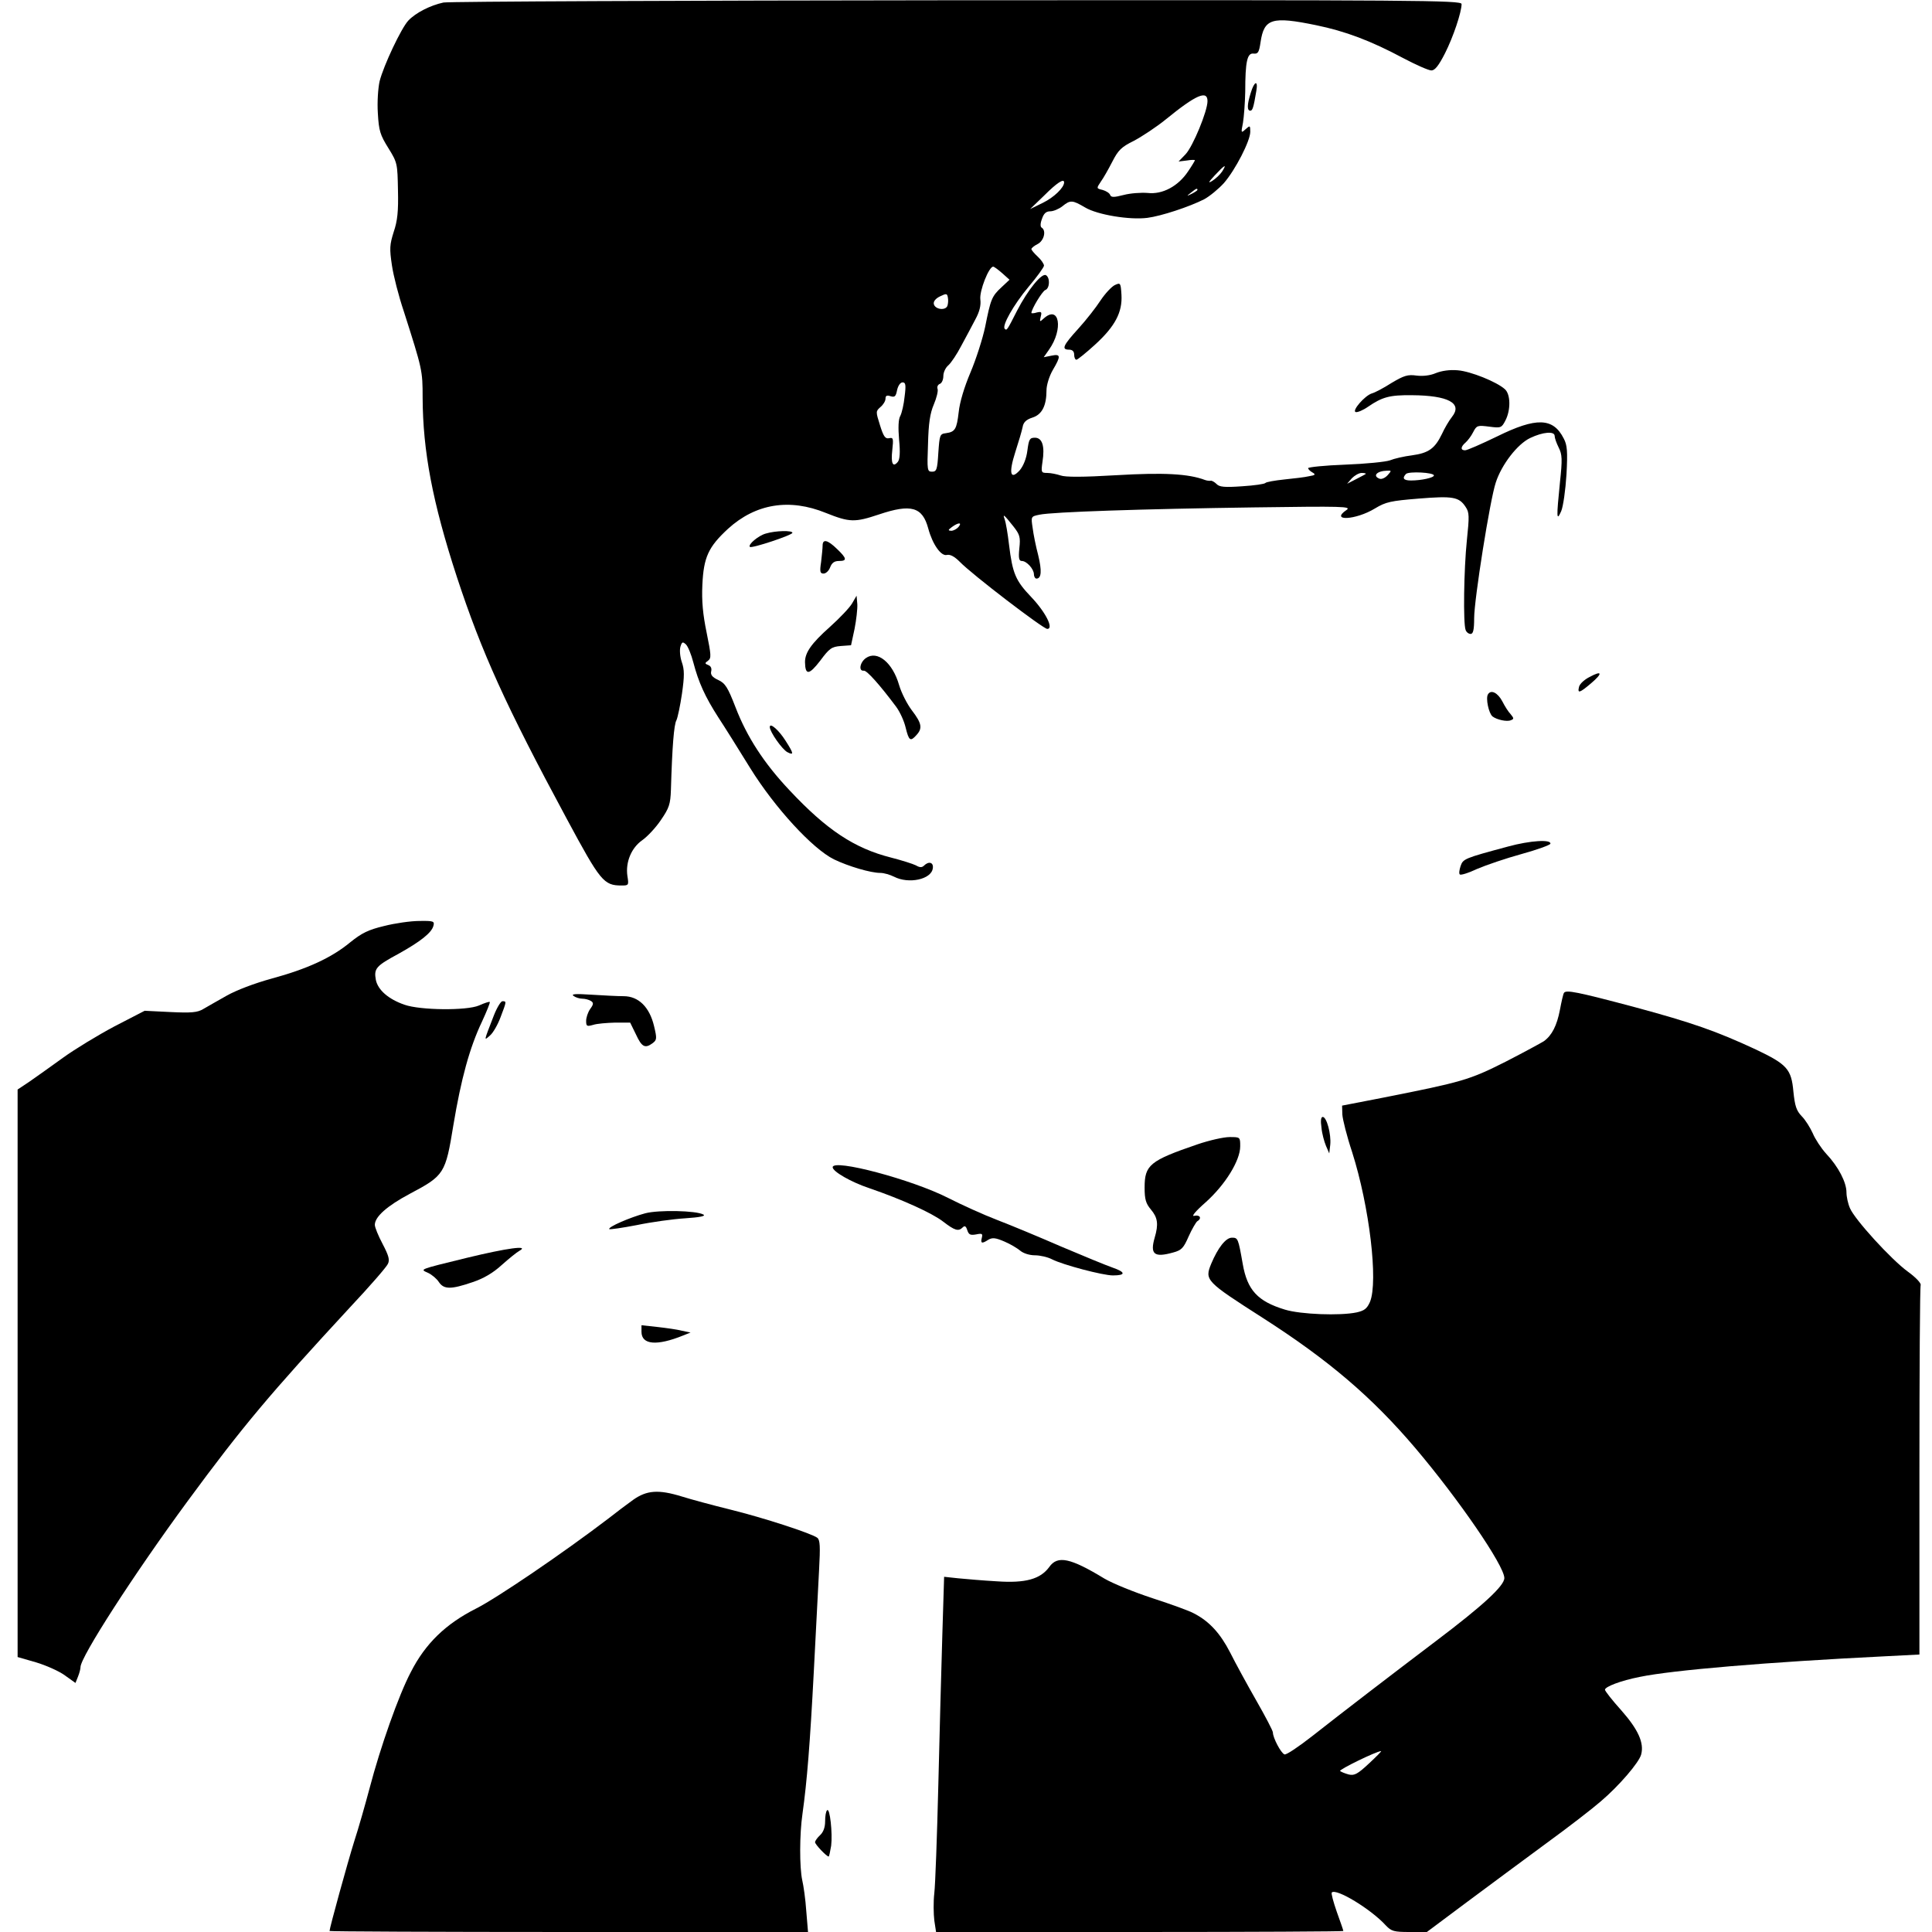
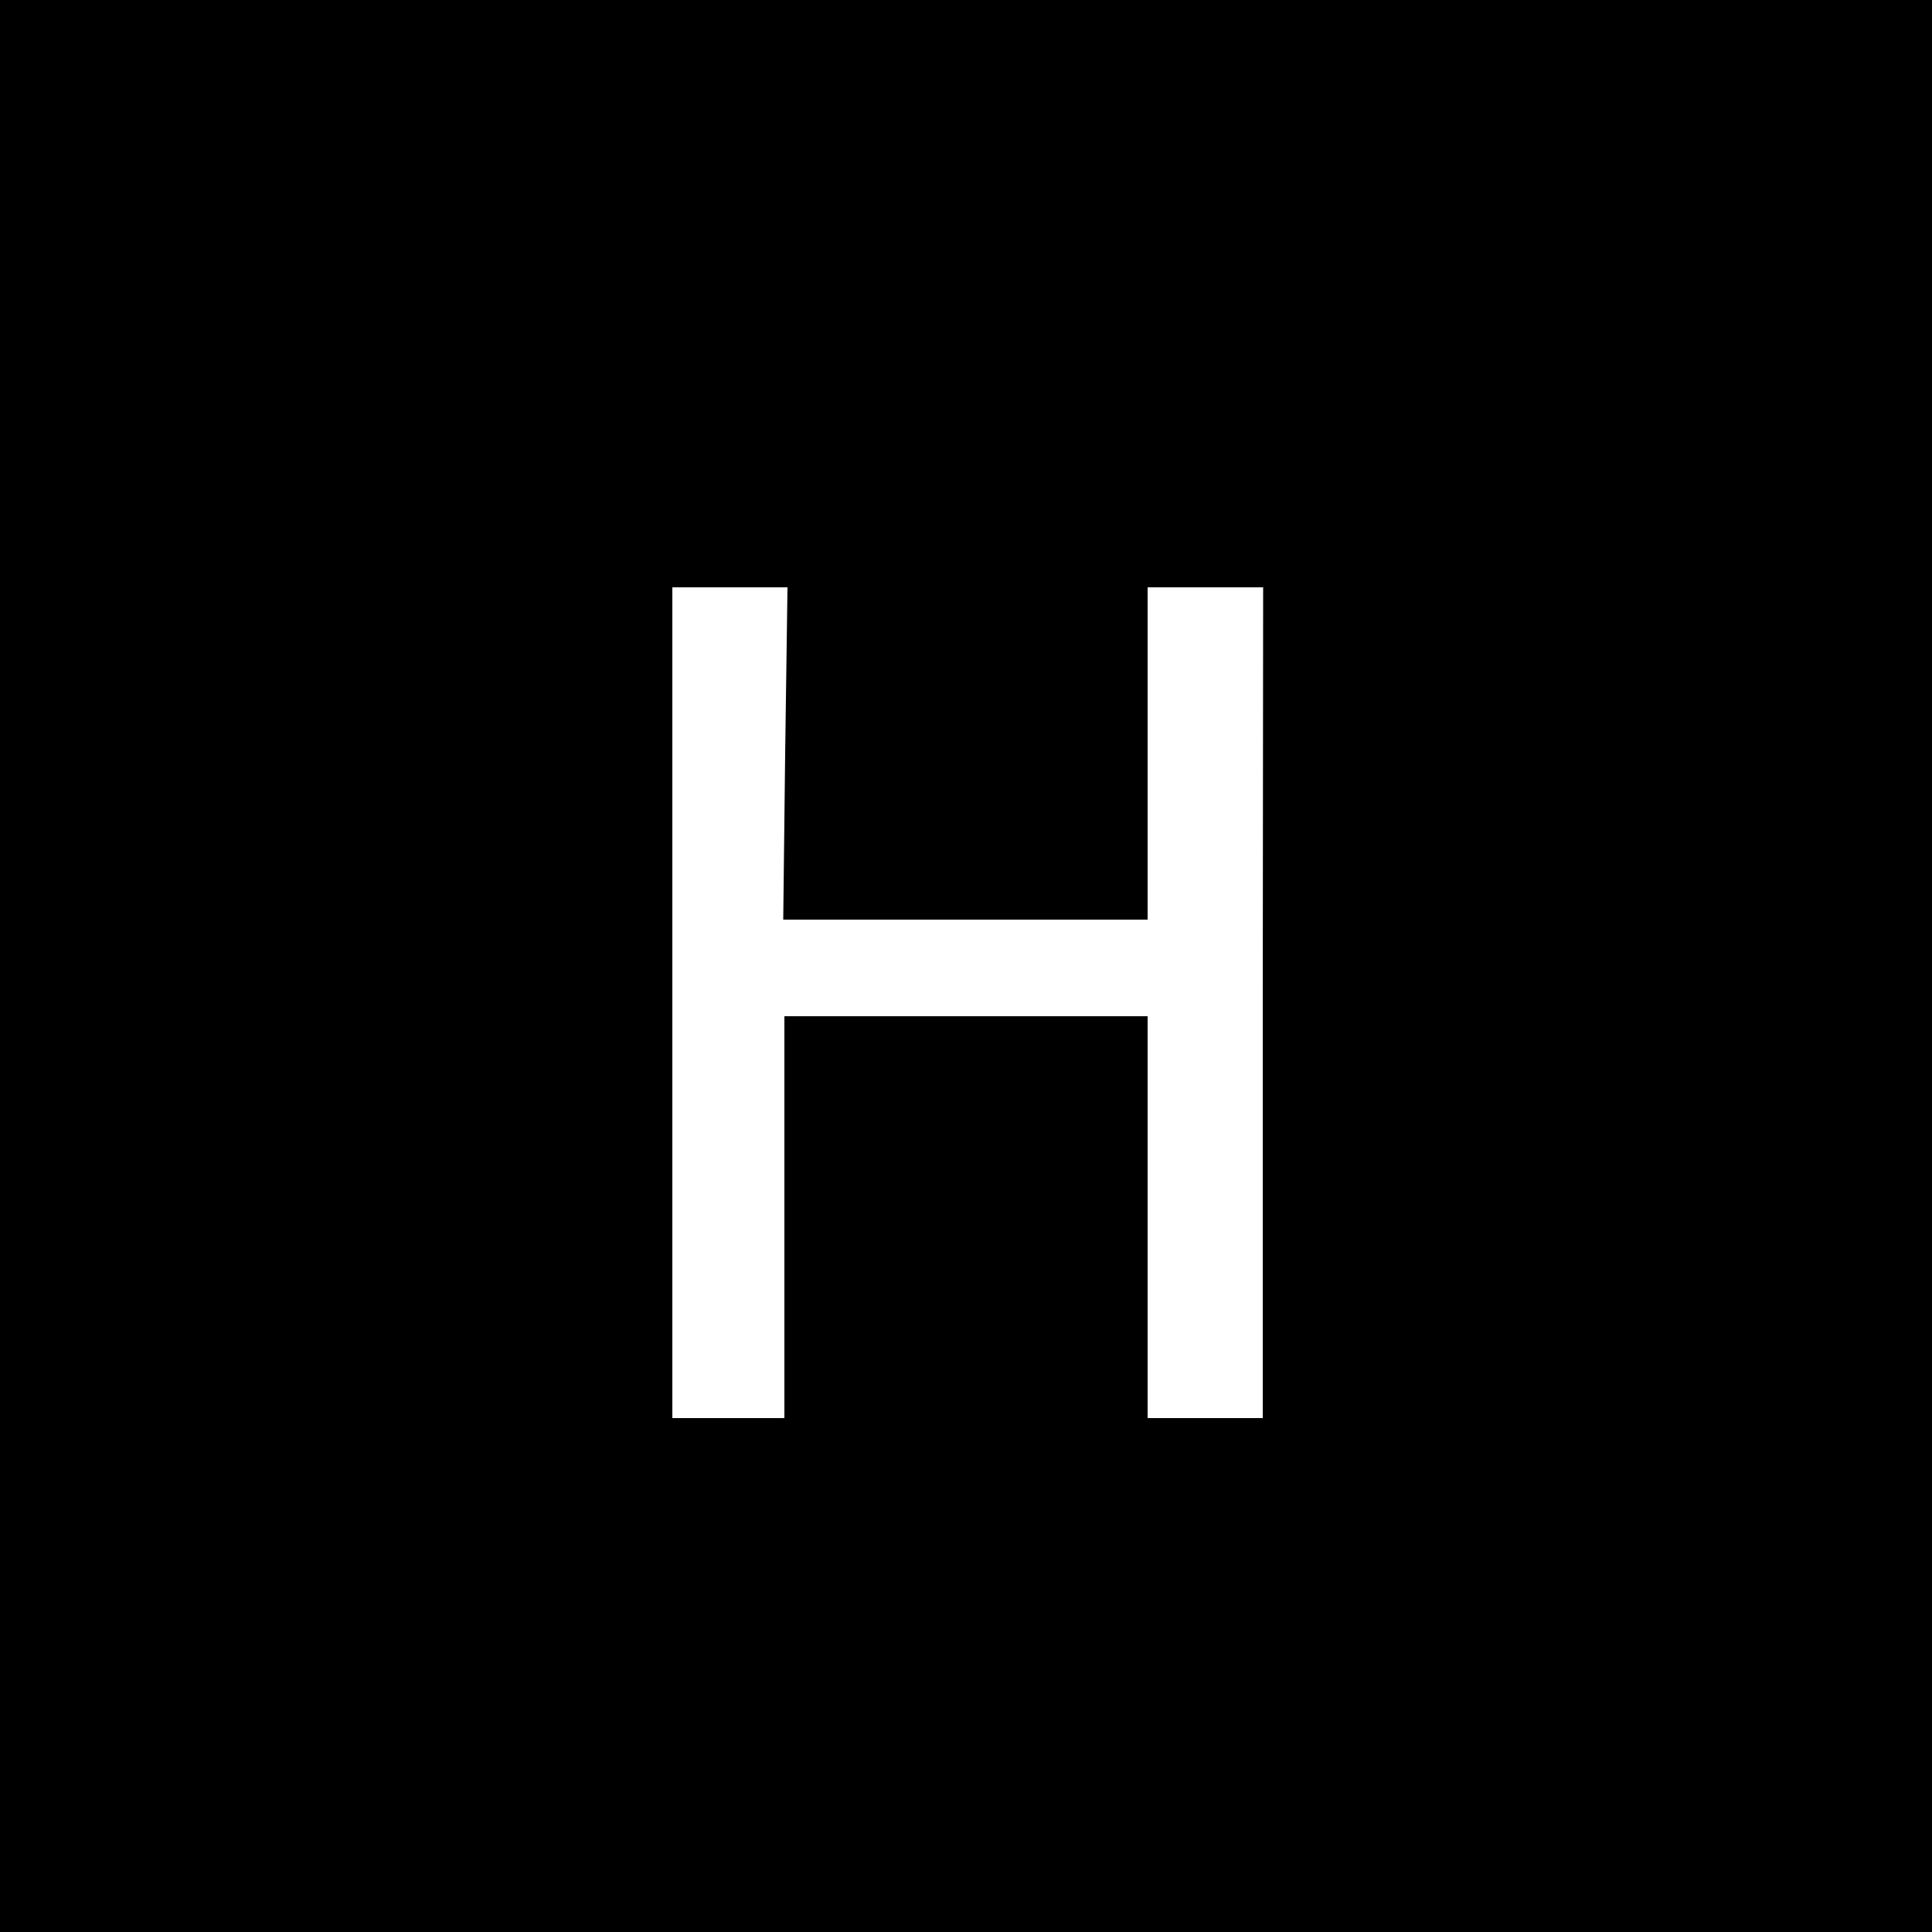
- <svg xmlns="http://www.w3.org/2000/svg" version="1.0" width="768pt" height="768pt" viewBox="0 0 768 768" preserveAspectRatio="xMidYMid meet">
-   <g transform="translate(0,768) scale(0.1,-0.1)" fill="#000000" stroke="none">
-     <path d="M1763 7670 c-52 -11 -111 -41 -140 -72 -28 -30 -98 -178 -114 -241 -6 -27 -10 -82 -7 -127 4 -70 9 -86 42 -139 36 -58 36 -62 38 -168 2 -83 -2 -121 -17 -165 -16 -51 -17 -66 -7 -133 6 -41 27 -123 47 -182 74 -232 75 -235 75 -344 1 -212 39 -415 136 -712 99 -301 194 -511 437 -962 134 -249 147 -265 218 -265 28 0 29 1 23 38 -8 55 16 112 59 142 20 14 54 50 74 80 33 48 38 63 40 120 5 171 12 260 22 277 5 11 15 58 22 106 10 70 10 95 -1 126 -7 21 -9 48 -5 61 6 19 9 20 22 8 8 -8 21 -40 29 -71 21 -80 47 -137 99 -218 25 -38 82 -129 127 -202 98 -158 248 -321 333 -363 58 -28 146 -54 185 -54 14 0 38 -7 54 -15 58 -30 148 -11 154 33 4 24 -16 30 -35 11 -8 -8 -17 -8 -32 1 -12 6 -56 20 -99 31 -146 37 -256 110 -404 268 -101 107 -169 212 -214 329 -31 80 -41 96 -69 109 -24 11 -31 21 -28 34 3 12 -1 21 -11 25 -15 6 -15 8 -1 18 13 10 12 22 -6 111 -15 73 -20 125 -17 190 5 110 24 151 102 223 110 100 244 122 389 63 95 -38 115 -38 211 -6 128 43 173 30 196 -56 17 -63 51 -111 74 -105 13 3 30 -6 51 -27 48 -50 332 -267 348 -267 27 0 -6 66 -64 127 -62 65 -74 93 -88 208 -5 44 -13 89 -17 100 -9 24 -4 21 34 -27 26 -33 29 -43 24 -88 -4 -40 -1 -50 10 -50 19 0 48 -32 48 -53 0 -9 5 -17 10 -17 20 0 22 31 7 93 -9 34 -19 83 -22 108 -7 46 -7 46 27 53 50 11 414 23 853 29 353 5 388 4 368 -10 -68 -46 36 -41 113 6 43 26 63 30 173 39 136 11 161 7 187 -33 15 -22 15 -37 5 -133 -12 -115 -15 -330 -5 -356 3 -9 12 -16 20 -16 10 0 14 16 14 63 0 73 63 471 86 539 23 71 86 153 137 177 50 24 97 28 97 8 0 -8 7 -28 16 -46 14 -28 15 -46 5 -139 -14 -139 -14 -157 5 -114 8 19 17 83 21 146 5 92 3 117 -11 143 -42 83 -109 85 -265 8 -62 -30 -119 -55 -127 -55 -19 0 -18 14 2 31 8 7 22 25 30 41 14 27 17 28 64 22 46 -6 49 -5 64 24 22 42 21 105 -2 125 -32 29 -136 71 -187 75 -32 3 -64 -2 -87 -11 -23 -10 -52 -13 -77 -10 -35 5 -50 0 -99 -29 -31 -20 -67 -39 -79 -42 -28 -9 -80 -69 -64 -74 7 -2 29 7 49 21 57 39 86 47 175 46 144 -1 202 -32 159 -86 -12 -15 -30 -46 -40 -68 -28 -58 -53 -76 -119 -85 -32 -4 -71 -13 -88 -20 -17 -6 -96 -14 -177 -17 -82 -3 -148 -10 -148 -14 0 -4 8 -12 17 -17 14 -8 12 -11 -13 -15 -16 -4 -60 -9 -99 -13 -38 -4 -72 -10 -75 -14 -3 -4 -44 -10 -92 -13 -70 -5 -91 -3 -102 9 -8 8 -19 14 -23 13 -4 -1 -15 0 -23 3 -66 25 -165 30 -352 19 -135 -8 -203 -8 -222 -1 -15 5 -39 10 -53 10 -24 0 -25 2 -19 44 10 63 -1 96 -30 96 -21 0 -24 -6 -30 -51 -4 -32 -16 -61 -30 -78 -38 -42 -45 -12 -18 72 13 40 26 84 29 99 3 19 14 30 39 38 38 12 56 47 56 109 0 20 11 56 25 80 33 56 32 65 -6 57 l-30 -6 21 30 c58 82 41 180 -21 124 -16 -15 -17 -14 -12 7 5 19 3 21 -15 17 -12 -4 -22 -4 -22 -2 0 15 43 86 55 91 18 6 20 49 3 59 -17 10 -72 -58 -115 -141 -40 -79 -41 -80 -49 -72 -12 12 35 95 94 166 34 40 62 79 62 85 0 7 -11 23 -25 36 -14 13 -25 26 -25 30 0 4 11 13 25 20 25 13 35 53 16 65 -6 3 -6 17 1 35 7 21 16 30 33 30 12 0 34 9 48 20 32 26 40 25 91 -5 49 -29 177 -50 247 -41 55 7 167 44 226 74 22 12 57 41 78 64 46 53 105 168 105 204 0 26 -1 26 -19 10 -18 -16 -18 -15 -10 26 4 24 8 79 9 123 0 121 8 155 33 152 18 -2 22 5 28 46 14 93 45 103 220 67 117 -24 218 -62 347 -131 51 -27 101 -49 112 -49 14 0 29 19 54 68 33 65 66 164 66 196 0 15 -175 16 -2002 15 -1102 -1 -2022 -5 -2045 -9z m3037 -392 c0 -40 -58 -180 -87 -211 l-28 -29 33 4 c17 3 32 3 32 1 0 -2 -12 -22 -27 -44 -39 -59 -102 -93 -161 -86 -26 2 -69 -1 -95 -8 -39 -10 -50 -10 -54 0 -2 7 -16 16 -30 20 -25 6 -25 6 -7 33 11 15 31 51 46 80 23 45 36 58 85 82 32 17 90 55 128 86 119 97 165 117 165 72z m58 -280 c-8 -12 -25 -28 -39 -37 -18 -11 -16 -6 10 22 39 42 50 48 29 15z m-628 -43 c0 -21 -41 -60 -84 -81 l-51 -25 57 55 c49 49 78 68 78 51z m530 -30 c0 -2 -10 -9 -22 -15 -22 -11 -22 -10 -4 4 21 17 26 19 26 11z m-776 -331 l29 -26 -32 -30 c-39 -36 -43 -48 -65 -158 -10 -47 -36 -128 -58 -180 -25 -59 -43 -119 -47 -158 -8 -68 -14 -79 -51 -84 -24 -3 -25 -7 -30 -78 -4 -67 -7 -75 -25 -75 -19 0 -20 5 -16 110 2 82 8 122 23 157 11 26 18 54 15 62 -3 8 1 17 9 20 8 3 14 17 14 32 0 14 9 33 20 42 11 10 34 44 51 77 18 33 43 80 56 105 17 31 23 56 20 80 -4 34 34 130 51 130 4 0 20 -12 36 -26z m-218 -130 c-8 -20 -50 -14 -54 8 -2 10 8 22 25 30 25 12 28 12 31 -5 2 -10 1 -25 -2 -33z m-170 -360 c-3 -31 -11 -65 -17 -77 -8 -13 -9 -47 -5 -95 5 -50 3 -78 -5 -88 -20 -24 -28 -6 -22 47 5 46 4 51 -13 47 -15 -3 -22 7 -36 52 -17 54 -17 55 2 72 11 9 20 24 20 33 0 12 5 15 20 10 17 -5 21 -1 26 24 4 18 13 31 22 31 12 0 14 -10 8 -56z m1920 -313 c-10 -11 -24 -17 -32 -14 -29 11 -11 31 30 32 18 1 18 0 2 -18z m184 -1 c0 -9 -50 -20 -91 -20 -30 0 -36 9 -20 26 12 11 111 6 111 -6z m-271 6 c-2 -2 -20 -11 -39 -21 l-35 -18 19 22 c11 11 28 21 39 21 11 0 18 -2 16 -4z m-1619 -211 c-7 -8 -20 -15 -29 -15 -13 1 -13 3 3 15 26 19 42 19 26 0z" />
-     <path d="M4972 7311 c-15 -47 -15 -71 -2 -71 9 0 13 12 24 78 8 45 -8 40 -22 -7z" />
-     <path d="M4432 6547 c-13 -6 -39 -34 -57 -61 -18 -28 -58 -79 -89 -113 -60 -66 -68 -83 -36 -83 13 0 20 -7 20 -20 0 -11 4 -20 9 -20 4 0 38 27 74 60 80 73 109 129 105 198 -3 48 -4 49 -26 39z" />
-     <path d="M3044 5559 c-29 -8 -72 -44 -63 -53 7 -7 169 47 169 56 0 10 -66 9 -106 -3z" />
-     <path d="M3270 5511 c0 -10 -3 -39 -6 -65 -6 -39 -4 -46 10 -46 9 0 21 11 26 25 7 18 17 25 35 25 33 0 32 10 -8 48 -37 36 -57 41 -57 13z" />
-     <path d="M3387 5281 c-10 -17 -50 -59 -88 -93 -74 -66 -99 -102 -99 -140 1 -53 16 -52 60 5 37 50 46 56 82 59 l41 3 14 65 c7 36 12 80 11 98 l-3 34 -18 -31z" />
-     <path d="M3442 5064 c-24 -17 -30 -53 -8 -50 12 1 63 -56 128 -143 15 -20 32 -57 38 -83 13 -53 19 -57 43 -30 25 27 21 47 -18 98 -19 25 -42 70 -51 101 -26 90 -87 139 -132 107z" />
-     <path d="M6319 4989 c-20 -10 -39 -27 -42 -39 -7 -28 2 -25 48 14 47 40 44 52 -6 25z" />
-     <path d="M5915 4920 c-10 -15 3 -76 18 -88 17 -13 57 -22 73 -15 13 5 12 8 -1 24 -9 9 -24 33 -33 51 -18 34 -45 48 -57 28z" />
-     <path d="M3060 4790 c0 -19 49 -89 70 -100 27 -14 25 -5 -7 45 -27 43 -63 74 -63 55z" />
-     <path d="M5995 4315 c-175 -47 -179 -49 -189 -78 -5 -15 -7 -30 -3 -33 4 -4 35 6 69 22 35 15 114 42 176 59 62 17 114 36 115 41 4 18 -80 13 -168 -11z" />
-     <path d="M1527 3999 c-63 -15 -89 -28 -135 -65 -75 -62 -172 -106 -312 -144 -69 -19 -140 -46 -179 -68 -36 -20 -77 -44 -93 -53 -23 -14 -48 -16 -131 -12 l-102 5 -120 -62 c-66 -35 -158 -91 -205 -125 -47 -34 -106 -76 -132 -94 l-48 -32 0 -1128 0 -1128 73 -21 c40 -12 92 -35 115 -52 l42 -30 10 25 c6 15 10 31 10 38 0 40 212 369 426 660 220 299 328 427 647 772 77 82 144 159 149 171 8 16 3 33 -21 79 -17 32 -31 66 -31 76 0 32 48 75 140 124 136 72 141 80 172 271 31 186 65 310 114 413 19 41 33 76 31 78 -2 2 -21 -4 -43 -14 -49 -21 -234 -19 -296 3 -64 22 -106 59 -114 99 -8 45 0 55 91 104 86 48 131 83 138 111 5 18 0 20 -56 19 -34 0 -97 -9 -140 -20z" />
-     <path d="M6217 3733 c-3 -4 -10 -35 -16 -67 -12 -63 -32 -102 -64 -125 -11 -7 -79 -44 -153 -82 -143 -72 -171 -80 -484 -142 l-165 -32 1 -35 c1 -19 18 -87 39 -150 69 -217 104 -514 71 -595 -12 -27 -22 -35 -53 -42 -66 -14 -223 -8 -285 11 -109 33 -150 78 -168 182 -18 102 -19 104 -43 104 -24 0 -55 -39 -82 -103 -27 -66 -23 -70 205 -216 262 -168 433 -314 605 -516 173 -204 355 -469 355 -518 0 -31 -86 -110 -270 -249 -173 -131 -374 -285 -492 -378 -55 -43 -105 -77 -112 -74 -14 5 -46 66 -46 87 0 7 -30 64 -66 127 -36 63 -83 149 -104 191 -39 76 -83 124 -143 155 -17 10 -92 37 -166 61 -73 24 -159 59 -191 78 -135 82 -186 93 -219 46 -35 -48 -94 -65 -208 -57 -54 3 -123 9 -154 12 l-56 6 -7 -228 c-4 -126 -11 -395 -16 -599 -5 -203 -12 -398 -16 -431 -4 -34 -3 -83 0 -108 l7 -46 810 0 c445 0 809 2 809 4 0 3 -12 37 -26 76 -14 40 -23 74 -20 77 17 18 156 -66 215 -131 22 -23 32 -26 94 -26 l69 0 158 118 c86 64 229 170 316 234 88 64 185 139 217 167 72 61 153 155 161 187 12 46 -12 99 -79 175 -36 40 -65 77 -65 82 0 12 62 36 138 51 130 27 509 59 975 82 l137 7 0 728 c0 400 2 733 5 741 2 7 -19 30 -51 53 -66 48 -211 207 -230 252 -8 18 -14 46 -14 63 0 40 -32 102 -80 153 -21 23 -45 60 -54 82 -10 22 -29 53 -44 68 -21 22 -27 40 -33 98 -8 89 -25 108 -149 167 -157 73 -254 107 -480 168 -233 62 -275 70 -283 57z m-775 -3063 c-45 -42 -58 -49 -80 -44 -15 4 -30 10 -35 14 -6 5 145 79 163 79 3 0 -19 -22 -48 -49z" />
-     <path d="M2280 3721 c8 -6 24 -11 35 -11 11 0 26 -4 34 -9 11 -7 11 -13 -3 -32 -9 -13 -16 -34 -16 -47 0 -22 3 -23 28 -16 15 5 54 8 87 9 l60 0 23 -47 c23 -50 36 -57 66 -35 17 13 18 18 6 68 -18 76 -62 119 -121 119 -24 0 -82 3 -129 6 -62 4 -81 3 -70 -5z" />
-     <path d="M1963 3643 c-41 -106 -40 -101 -15 -79 12 10 31 43 42 73 24 63 24 63 7 63 -6 0 -22 -26 -34 -57z" />
-     <path d="M5253 3198 c2 -24 11 -56 18 -73 l13 -30 4 35 c4 41 -14 110 -30 110 -7 0 -9 -15 -5 -42z" />
-     <path d="M4760 3131 c-190 -65 -210 -82 -210 -172 0 -47 5 -63 25 -87 27 -32 31 -58 15 -112 -19 -66 -2 -80 73 -59 34 9 42 18 62 64 13 29 29 56 34 60 20 12 11 27 -11 22 -14 -4 3 17 45 54 78 70 137 166 137 222 0 37 0 37 -42 37 -24 0 -81 -13 -128 -29z" />
-     <path d="M3310 3040 c0 -17 73 -59 145 -83 131 -45 250 -99 294 -133 47 -36 61 -40 78 -23 8 8 13 5 18 -11 6 -18 12 -21 35 -17 24 5 27 3 23 -13 -6 -23 0 -25 26 -8 16 9 28 8 63 -7 24 -10 52 -27 64 -37 12 -10 36 -18 58 -18 20 0 51 -7 68 -16 43 -22 202 -64 242 -64 52 0 51 13 -1 31 -26 9 -118 47 -203 83 -85 37 -200 85 -255 106 -55 21 -143 61 -196 88 -143 73 -459 157 -459 122z" />
-     <path d="M2565 2857 c-60 -16 -150 -55 -143 -63 3 -2 52 5 109 16 57 12 144 24 192 27 60 4 84 9 73 15 -28 16 -178 19 -231 5z" />
-     <path d="M1856 2680 c-196 -48 -187 -45 -154 -60 15 -7 35 -24 43 -37 20 -29 48 -29 133 0 45 15 82 37 116 68 28 25 60 51 71 57 41 23 -48 11 -209 -28z" />
-     <path d="M2550 2386 c0 -52 61 -57 165 -15 l30 12 -34 7 c-18 5 -62 11 -97 15 l-64 7 0 -26z" />
-     <path d="M2517 1718 c-25 -18 -69 -51 -98 -74 -181 -138 -443 -316 -526 -358 -121 -61 -202 -139 -260 -253 -48 -91 -121 -298 -164 -462 -17 -64 -44 -159 -61 -211 -26 -83 -98 -344 -98 -356 0 -2 428 -4 951 -4 l951 0 -7 84 c-3 46 -11 101 -16 122 -11 51 -11 182 1 264 18 128 30 279 45 565 8 160 18 342 21 405 5 92 4 118 -7 127 -22 17 -211 79 -349 113 -69 17 -154 40 -189 51 -94 29 -140 25 -194 -13z" />
-     <path d="M3288 484 c-5 -4 -8 -24 -8 -44 0 -24 -7 -43 -20 -55 -11 -10 -20 -23 -20 -28 0 -9 46 -57 54 -57 2 0 6 19 10 43 6 49 -5 152 -16 141z" />
-   </g>
+ <svg xmlns="http://www.w3.org/2000/svg" version="1" width="666.667" height="666.667" viewBox="0 0 500 500">
+   <path d="M0 250v250h500V0H0v250zm203.2-55l-.5 43H297v-86h29.9l-.1 107.5V367H297V263h-94v104h-29V152h29.8l-.6 43z" />
</svg>
